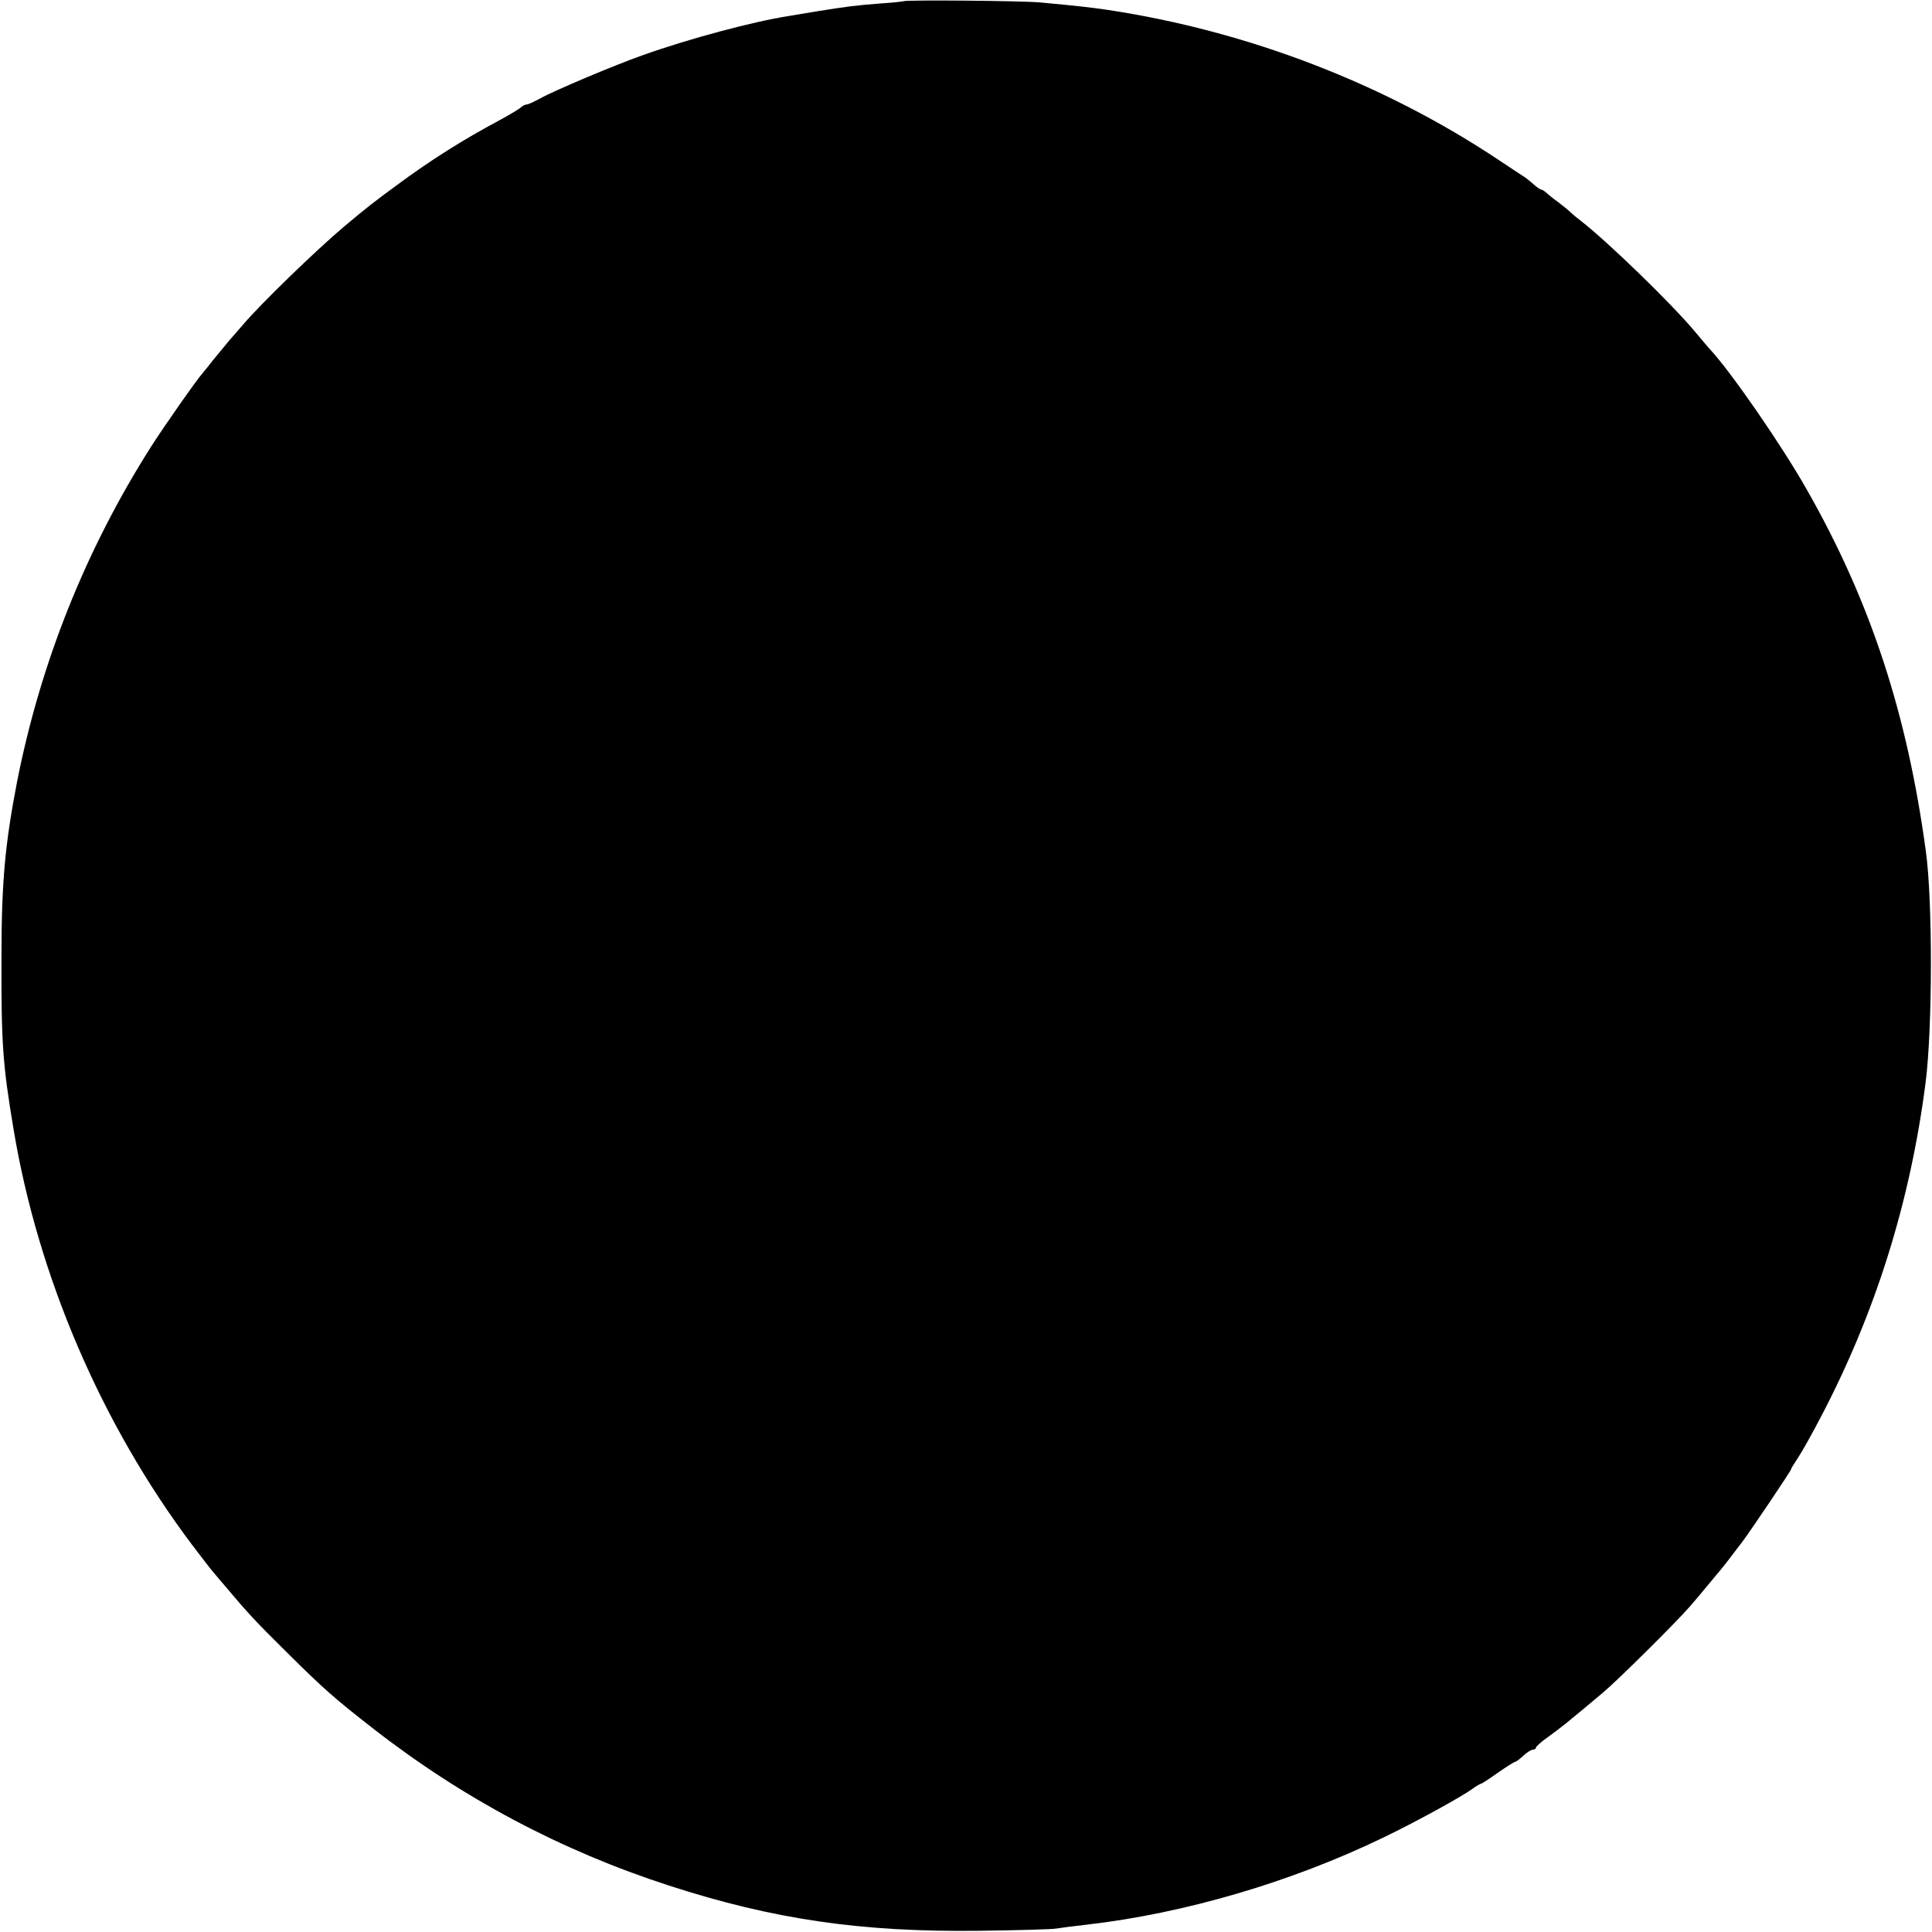
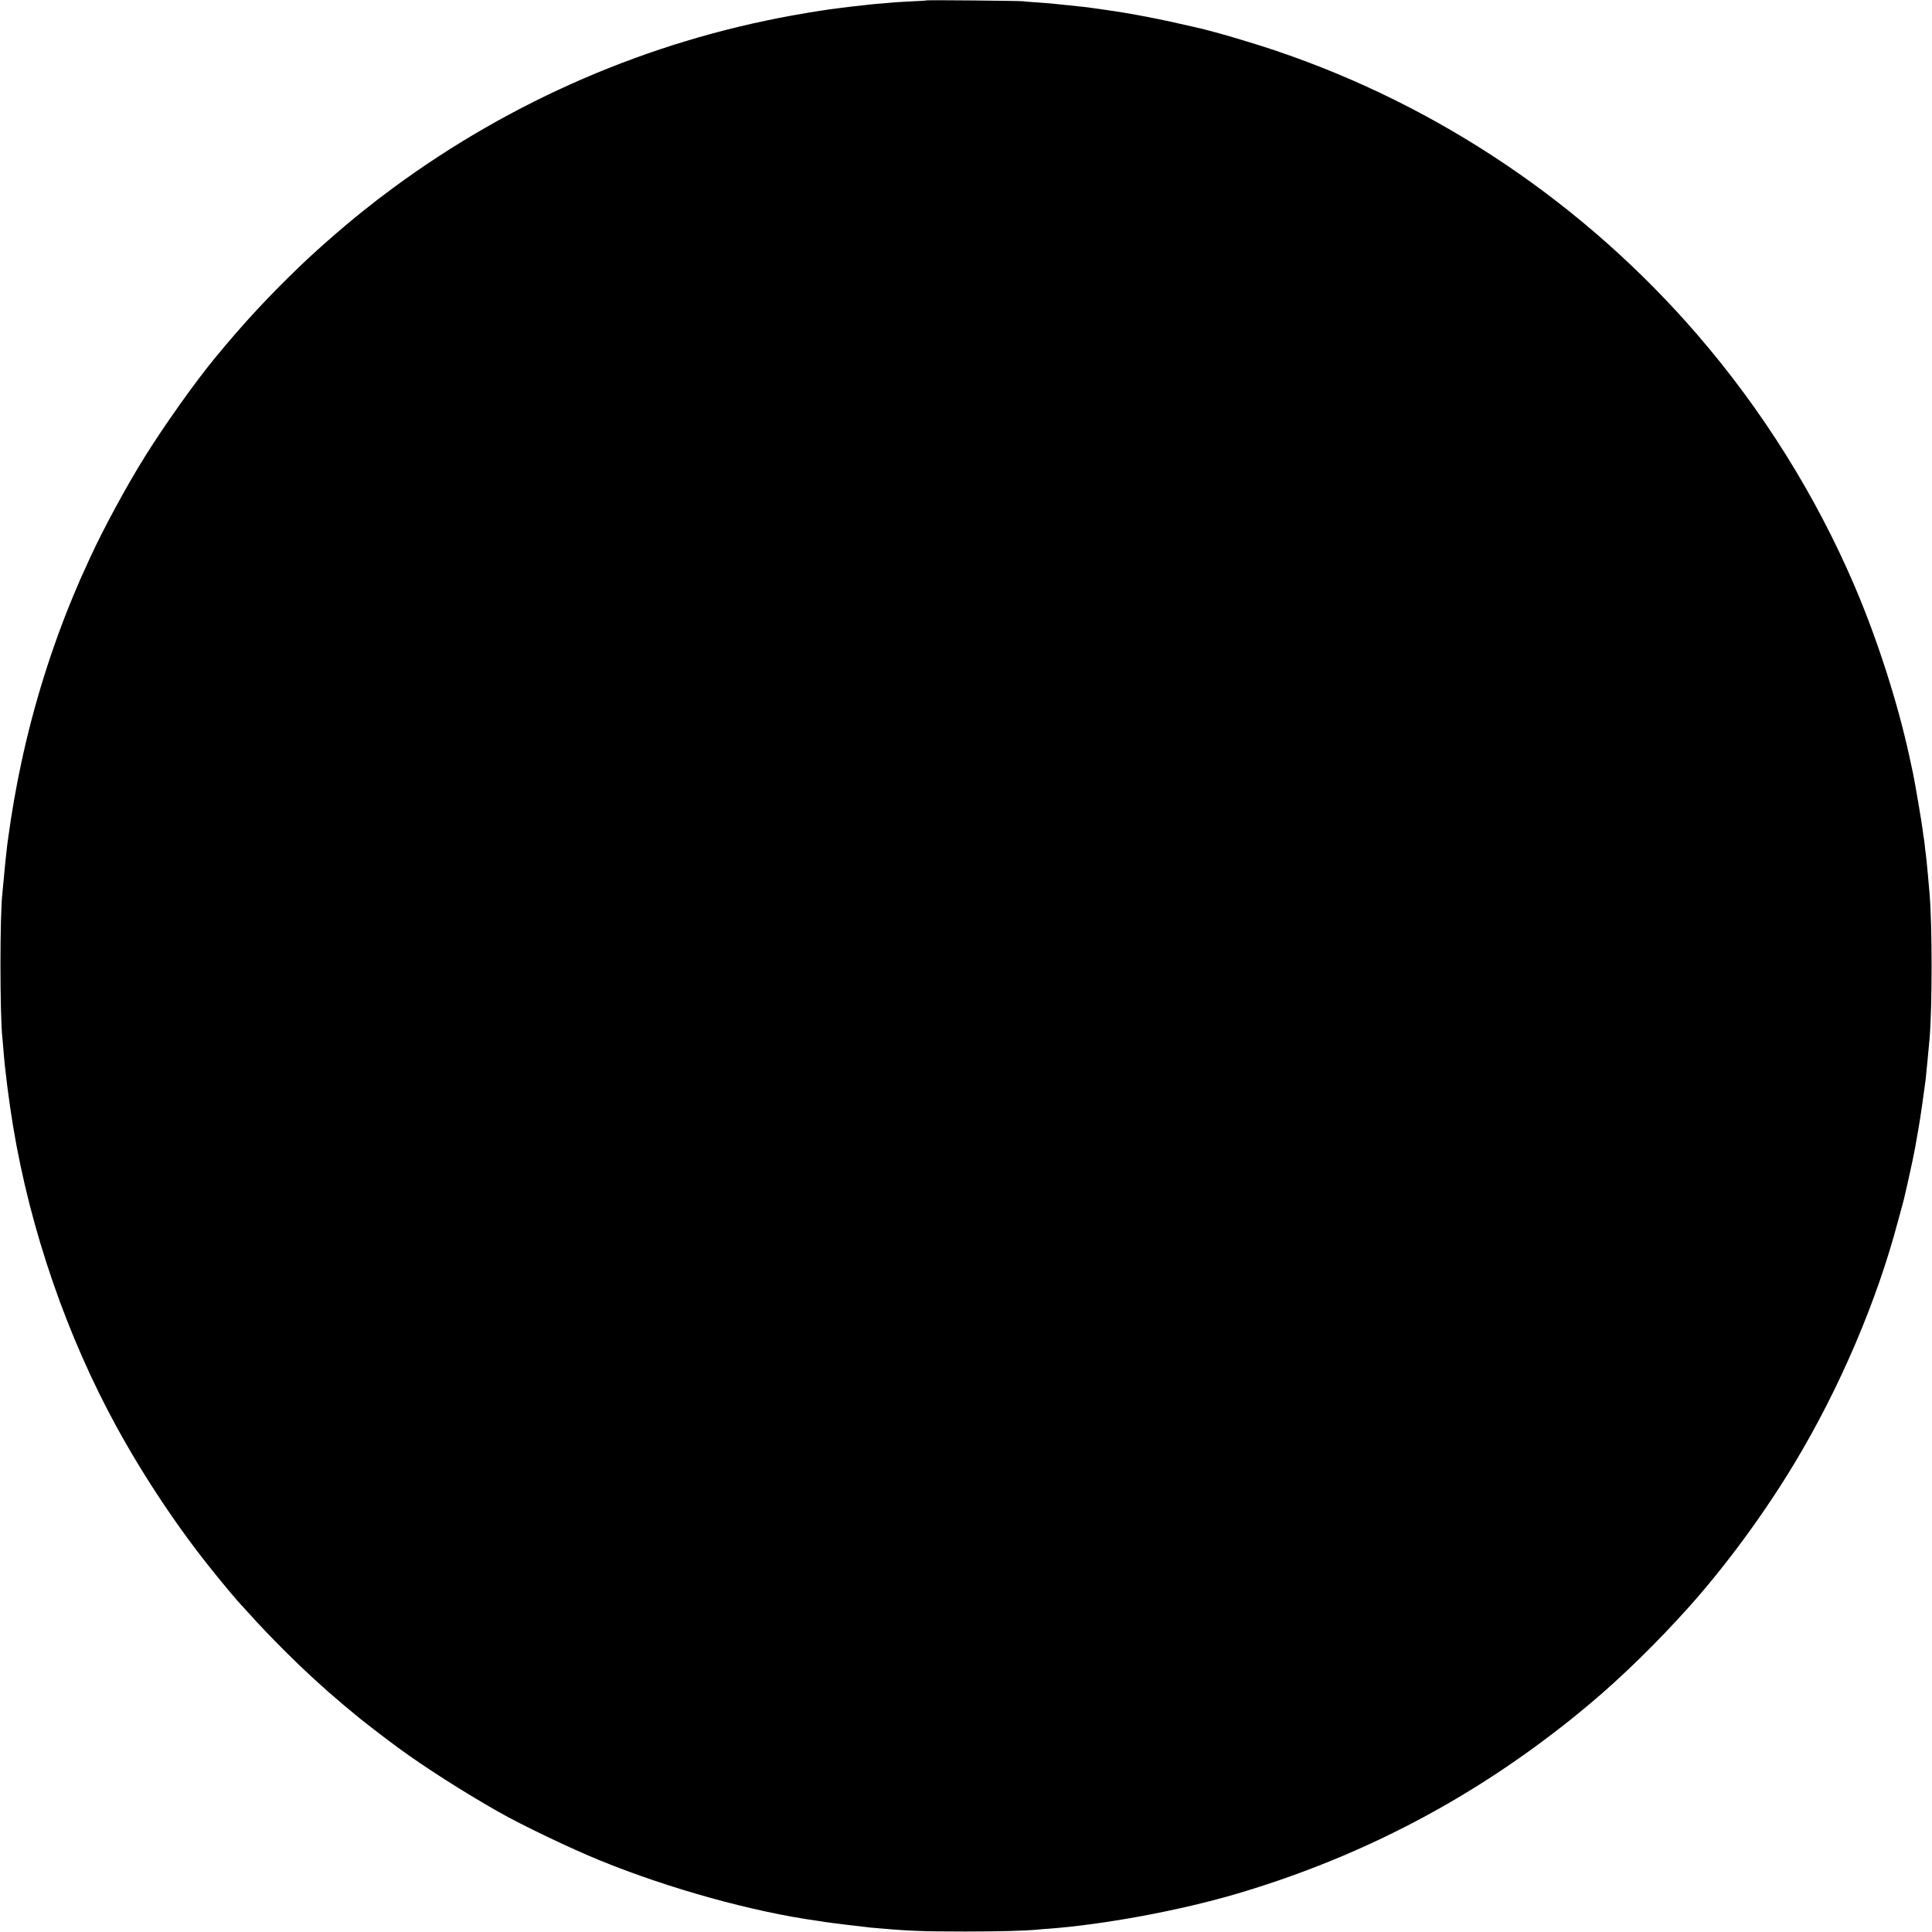
- <svg xmlns="http://www.w3.org/2000/svg" version="1.0" width="795pt" height="795pt" viewBox="0 0 795 795" preserveAspectRatio="xMidYMid meet">
-   <g transform="translate(0,795) scale(0.1,-0.1)" fill="#000000" stroke="none">
-     <path d="M3718 7945 c-2 -1 -43 -6 -91 -9 -106 -8 -144 -13 -262 -32 -49 -8 -103 -17 -120 -20 -147 -23 -409 -93 -600 -161 -121 -43 -363 -145 -424 -179 -24 -13 -48 -24 -54 -24 -6 0 -18 -6 -26 -14 -9 -7 -47 -30 -86 -51 -148 -79 -282 -163 -425 -269 -94 -69 -117 -87 -215 -169 -116 -98 -343 -318 -415 -403 -14 -16 -41 -47 -60 -69 -19 -23 -48 -58 -65 -79 -16 -21 -35 -44 -40 -50 -21 -22 -162 -223 -214 -305 -268 -422 -454 -887 -551 -1379 -49 -254 -64 -412 -64 -722 -1 -353 5 -440 50 -708 101 -606 362 -1213 733 -1707 42 -55 80 -105 86 -111 5 -6 30 -36 55 -65 84 -100 124 -144 251 -269 146 -145 195 -189 356 -314 367 -286 774 -502 1216 -645 428 -139 791 -192 1277 -186 157 2 299 6 315 9 17 3 73 10 125 16 403 46 846 176 1225 360 127 61 315 164 364 199 16 12 32 21 35 21 3 0 34 20 69 45 36 25 68 45 71 45 4 0 19 11 34 25 15 14 32 25 39 25 7 0 13 4 13 8 0 5 21 24 48 43 59 43 72 53 228 184 60 50 304 292 359 356 17 19 50 59 75 89 25 30 47 57 50 60 6 6 54 69 92 119 41 56 198 289 198 295 0 3 13 24 29 48 16 24 58 99 94 168 225 429 368 886 431 1378 28 222 29 742 1 947 -77 570 -229 1032 -490 1490 -104 184 -314 487 -398 577 -7 7 -34 40 -62 73 -96 115 -361 372 -471 457 -16 12 -35 28 -42 35 -8 8 -30 26 -50 41 -21 15 -43 33 -50 40 -7 6 -17 12 -20 12 -4 0 -19 10 -33 23 -14 12 -32 27 -41 32 -9 6 -54 35 -100 66 -472 315 -1034 531 -1608 618 -66 10 -130 17 -280 31 -77 7 -555 11 -562 5z" />
+ <svg xmlns="http://www.w3.org/2000/svg" version="1.0" width="1995pt" height="1995pt" viewBox="0 0 1995 1995" preserveAspectRatio="xMidYMid meet">
+   <g transform="translate(0,1995) scale(0.1,-0.1)" fill="#000000" stroke="none">
+     <path d="M9569 19946 c-2 -2 -71 -7 -154 -10 -82 -4 -166 -9 -185 -11 -19 -2 -71 -6 -115 -10 -44 -3 -96 -8 -115 -10 -19 -2 -60 -7 -90 -10 -95 -9 -384 -46 -400 -50 -8 -2 -37 -6 -64 -10 -27 -3 -147 -24 -266 -45 -1487 -269 -2895 -878 -4120 -1780 -85 -63 -157 -117 -160 -120 -3 -3 -25 -21 -50 -40 -208 -158 -532 -437 -749 -645 -326 -313 -581 -587 -880 -950 -210 -255 -523 -696 -728 -1025 -186 -298 -426 -741 -561 -1035 -103 -224 -115 -253 -173 -392 -229 -549 -412 -1137 -538 -1725 -54 -249 -104 -537 -137 -785 -2 -18 -6 -48 -9 -65 -7 -50 -34 -314 -40 -393 -3 -38 -8 -86 -10 -105 -27 -220 -27 -1258 0 -1502 2 -18 6 -69 10 -113 15 -205 57 -535 101 -800 178 -1070 556 -2167 1074 -3110 280 -510 629 -1034 985 -1475 107 -134 268 -326 289 -345 6 -6 49 -53 96 -105 188 -211 496 -519 710 -710 52 -47 97 -87 100 -90 3 -3 34 -30 70 -60 35 -30 70 -60 78 -67 7 -7 34 -29 60 -50 26 -21 56 -46 67 -56 41 -37 314 -248 450 -347 278 -203 657 -445 1025 -655 243 -139 757 -385 1060 -508 715 -291 1575 -529 2245 -622 23 -3 51 -7 64 -10 32 -6 413 -53 486 -60 378 -34 512 -40 970 -40 365 0 618 7 755 20 25 3 74 7 110 9 573 43 1357 188 1945 362 1204 356 2293 910 3282 1671 142 109 193 150 368 296 320 268 689 629 1014 992 380 424 779 967 1089 1482 468 776 854 1680 1072 2508 18 66 38 140 45 165 19 61 110 473 130 585 9 50 25 140 35 200 18 97 58 377 74 505 5 45 30 299 40 415 29 329 29 1171 1 1505 -15 172 -17 199 -31 340 -3 30 -7 66 -9 80 -3 14 -7 52 -10 85 -4 33 -8 67 -10 75 -2 8 -7 40 -10 70 -8 71 -82 506 -100 590 -8 36 -26 119 -40 185 -120 552 -330 1206 -565 1755 -400 934 -950 1814 -1623 2594 -1161 1345 -2666 2361 -4337 2927 -261 89 -642 201 -830 244 -387 90 -677 146 -958 185 -81 11 -161 23 -177 25 -17 2 -100 11 -185 20 -85 9 -174 18 -197 20 -23 2 -88 7 -145 11 -57 3 -116 8 -133 11 -37 5 -990 14 -996 9z" />
  </g>
</svg>
